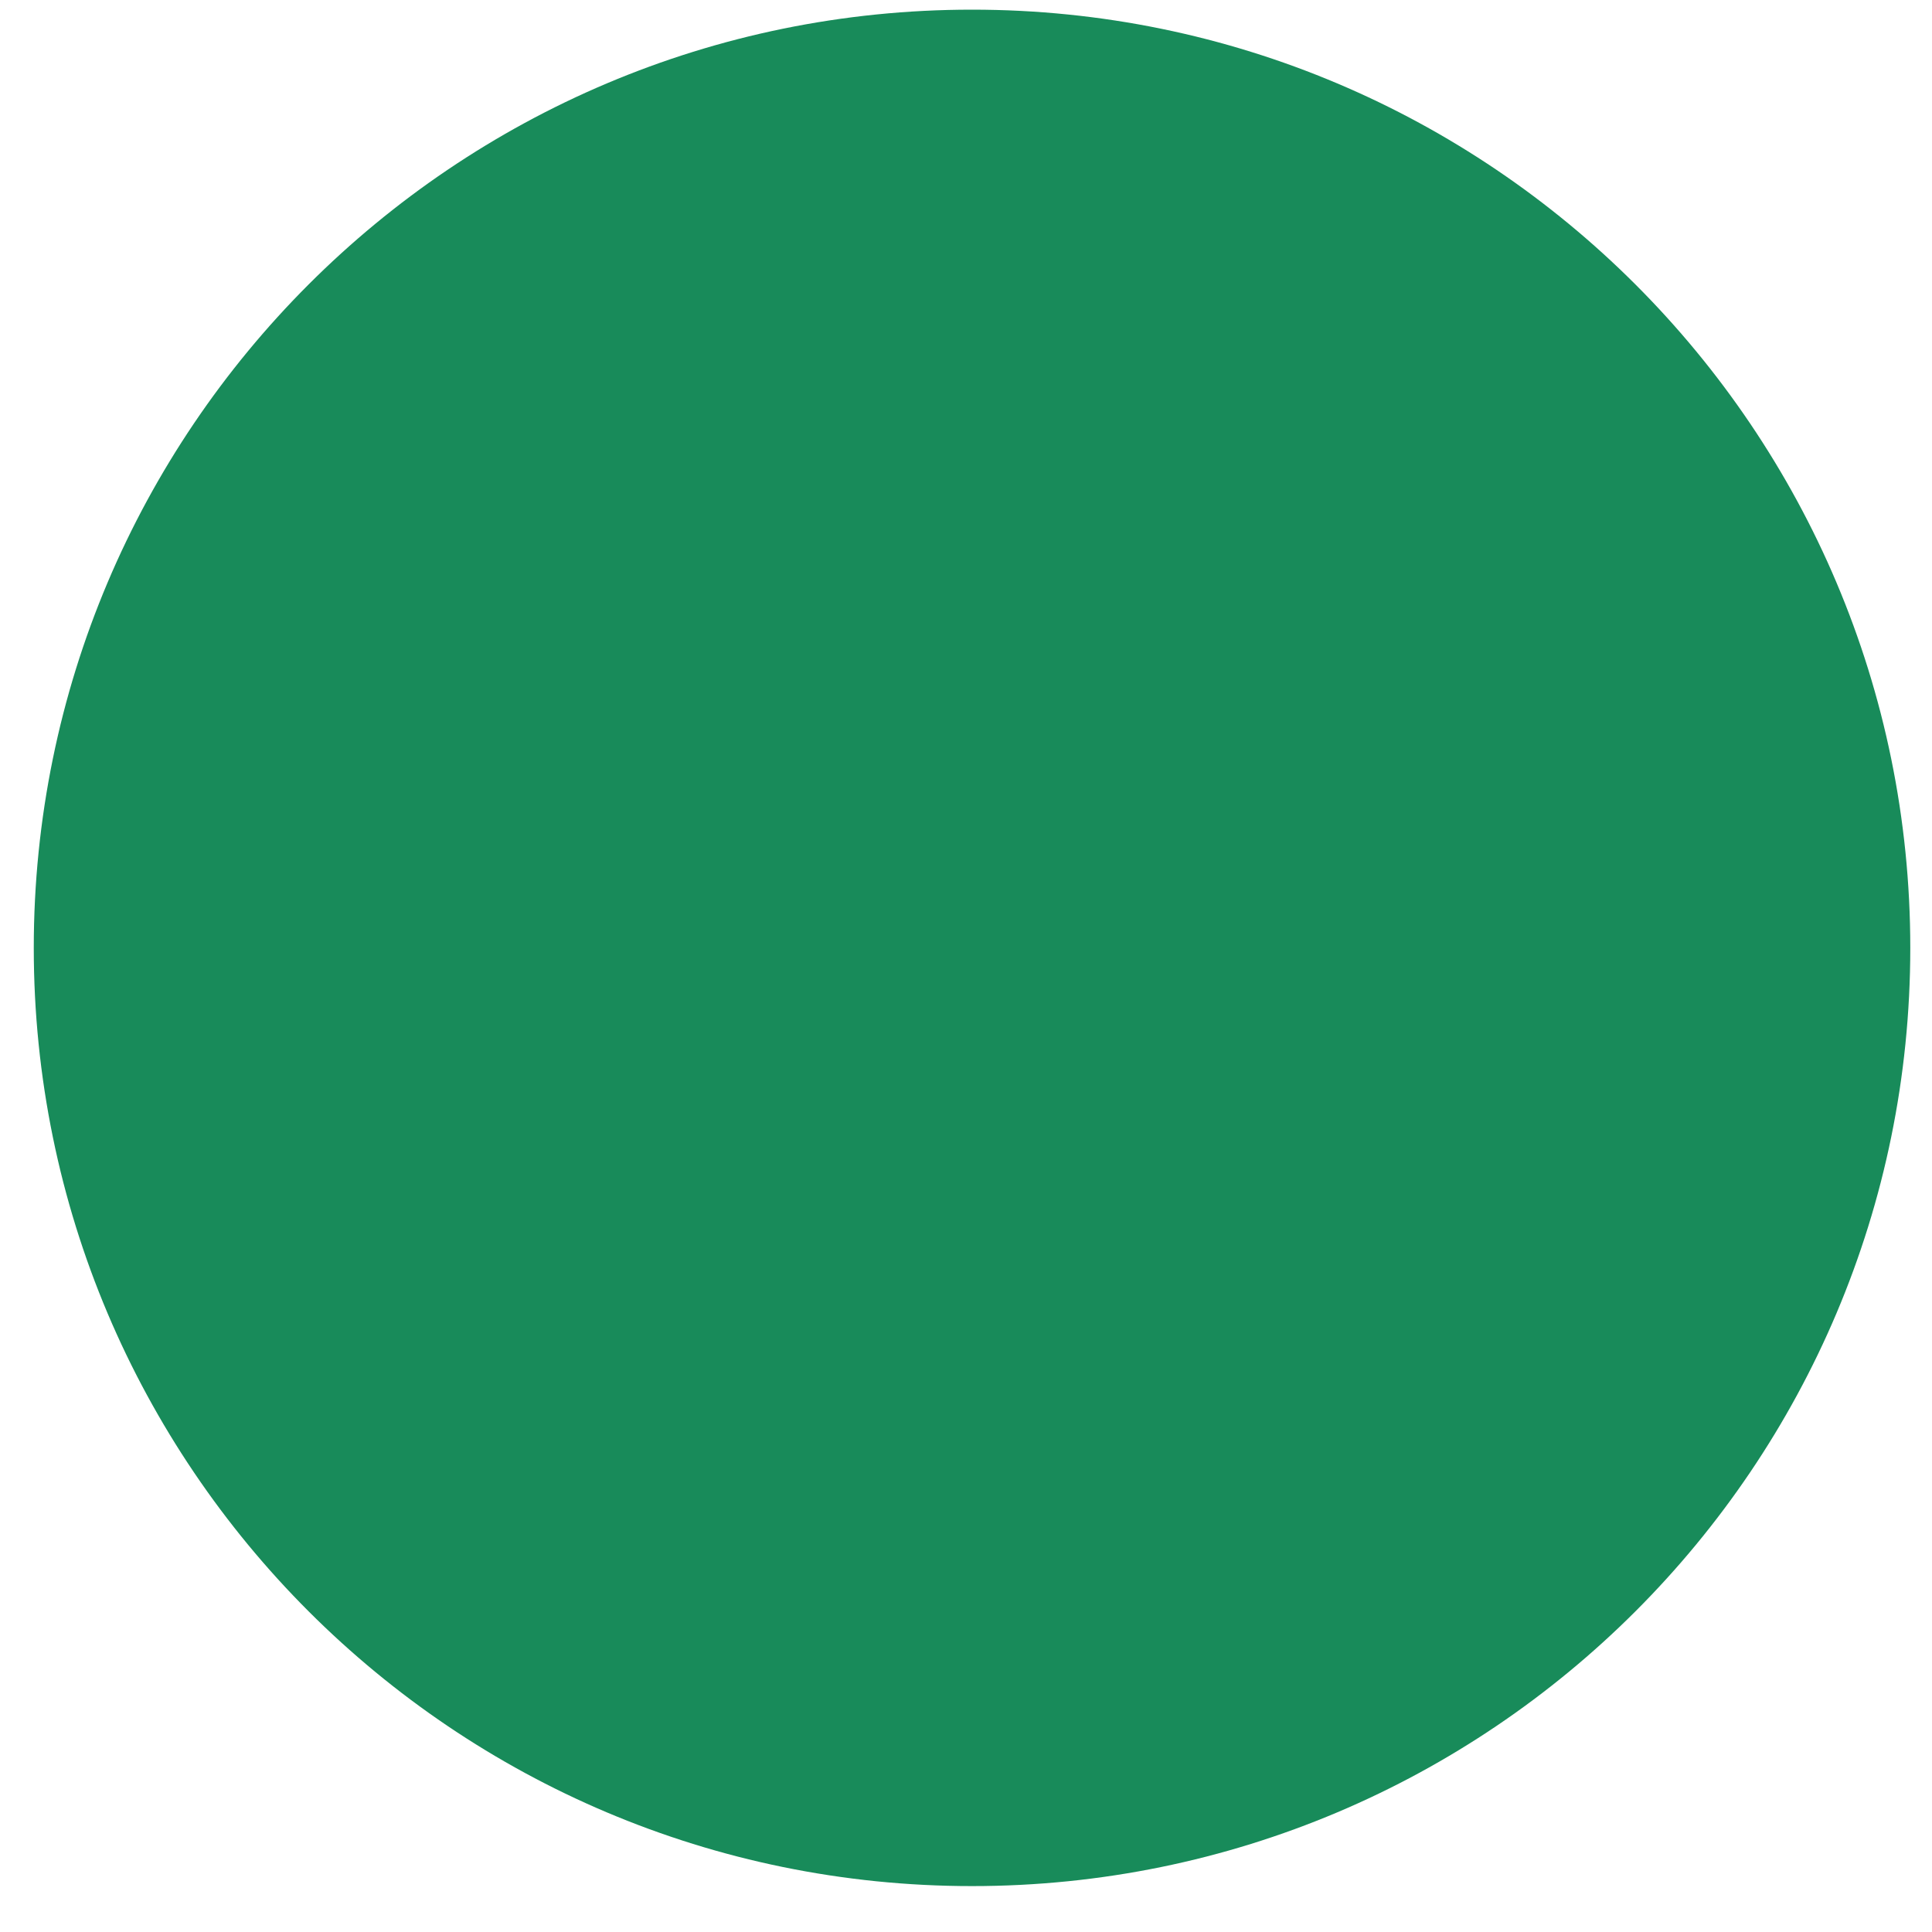
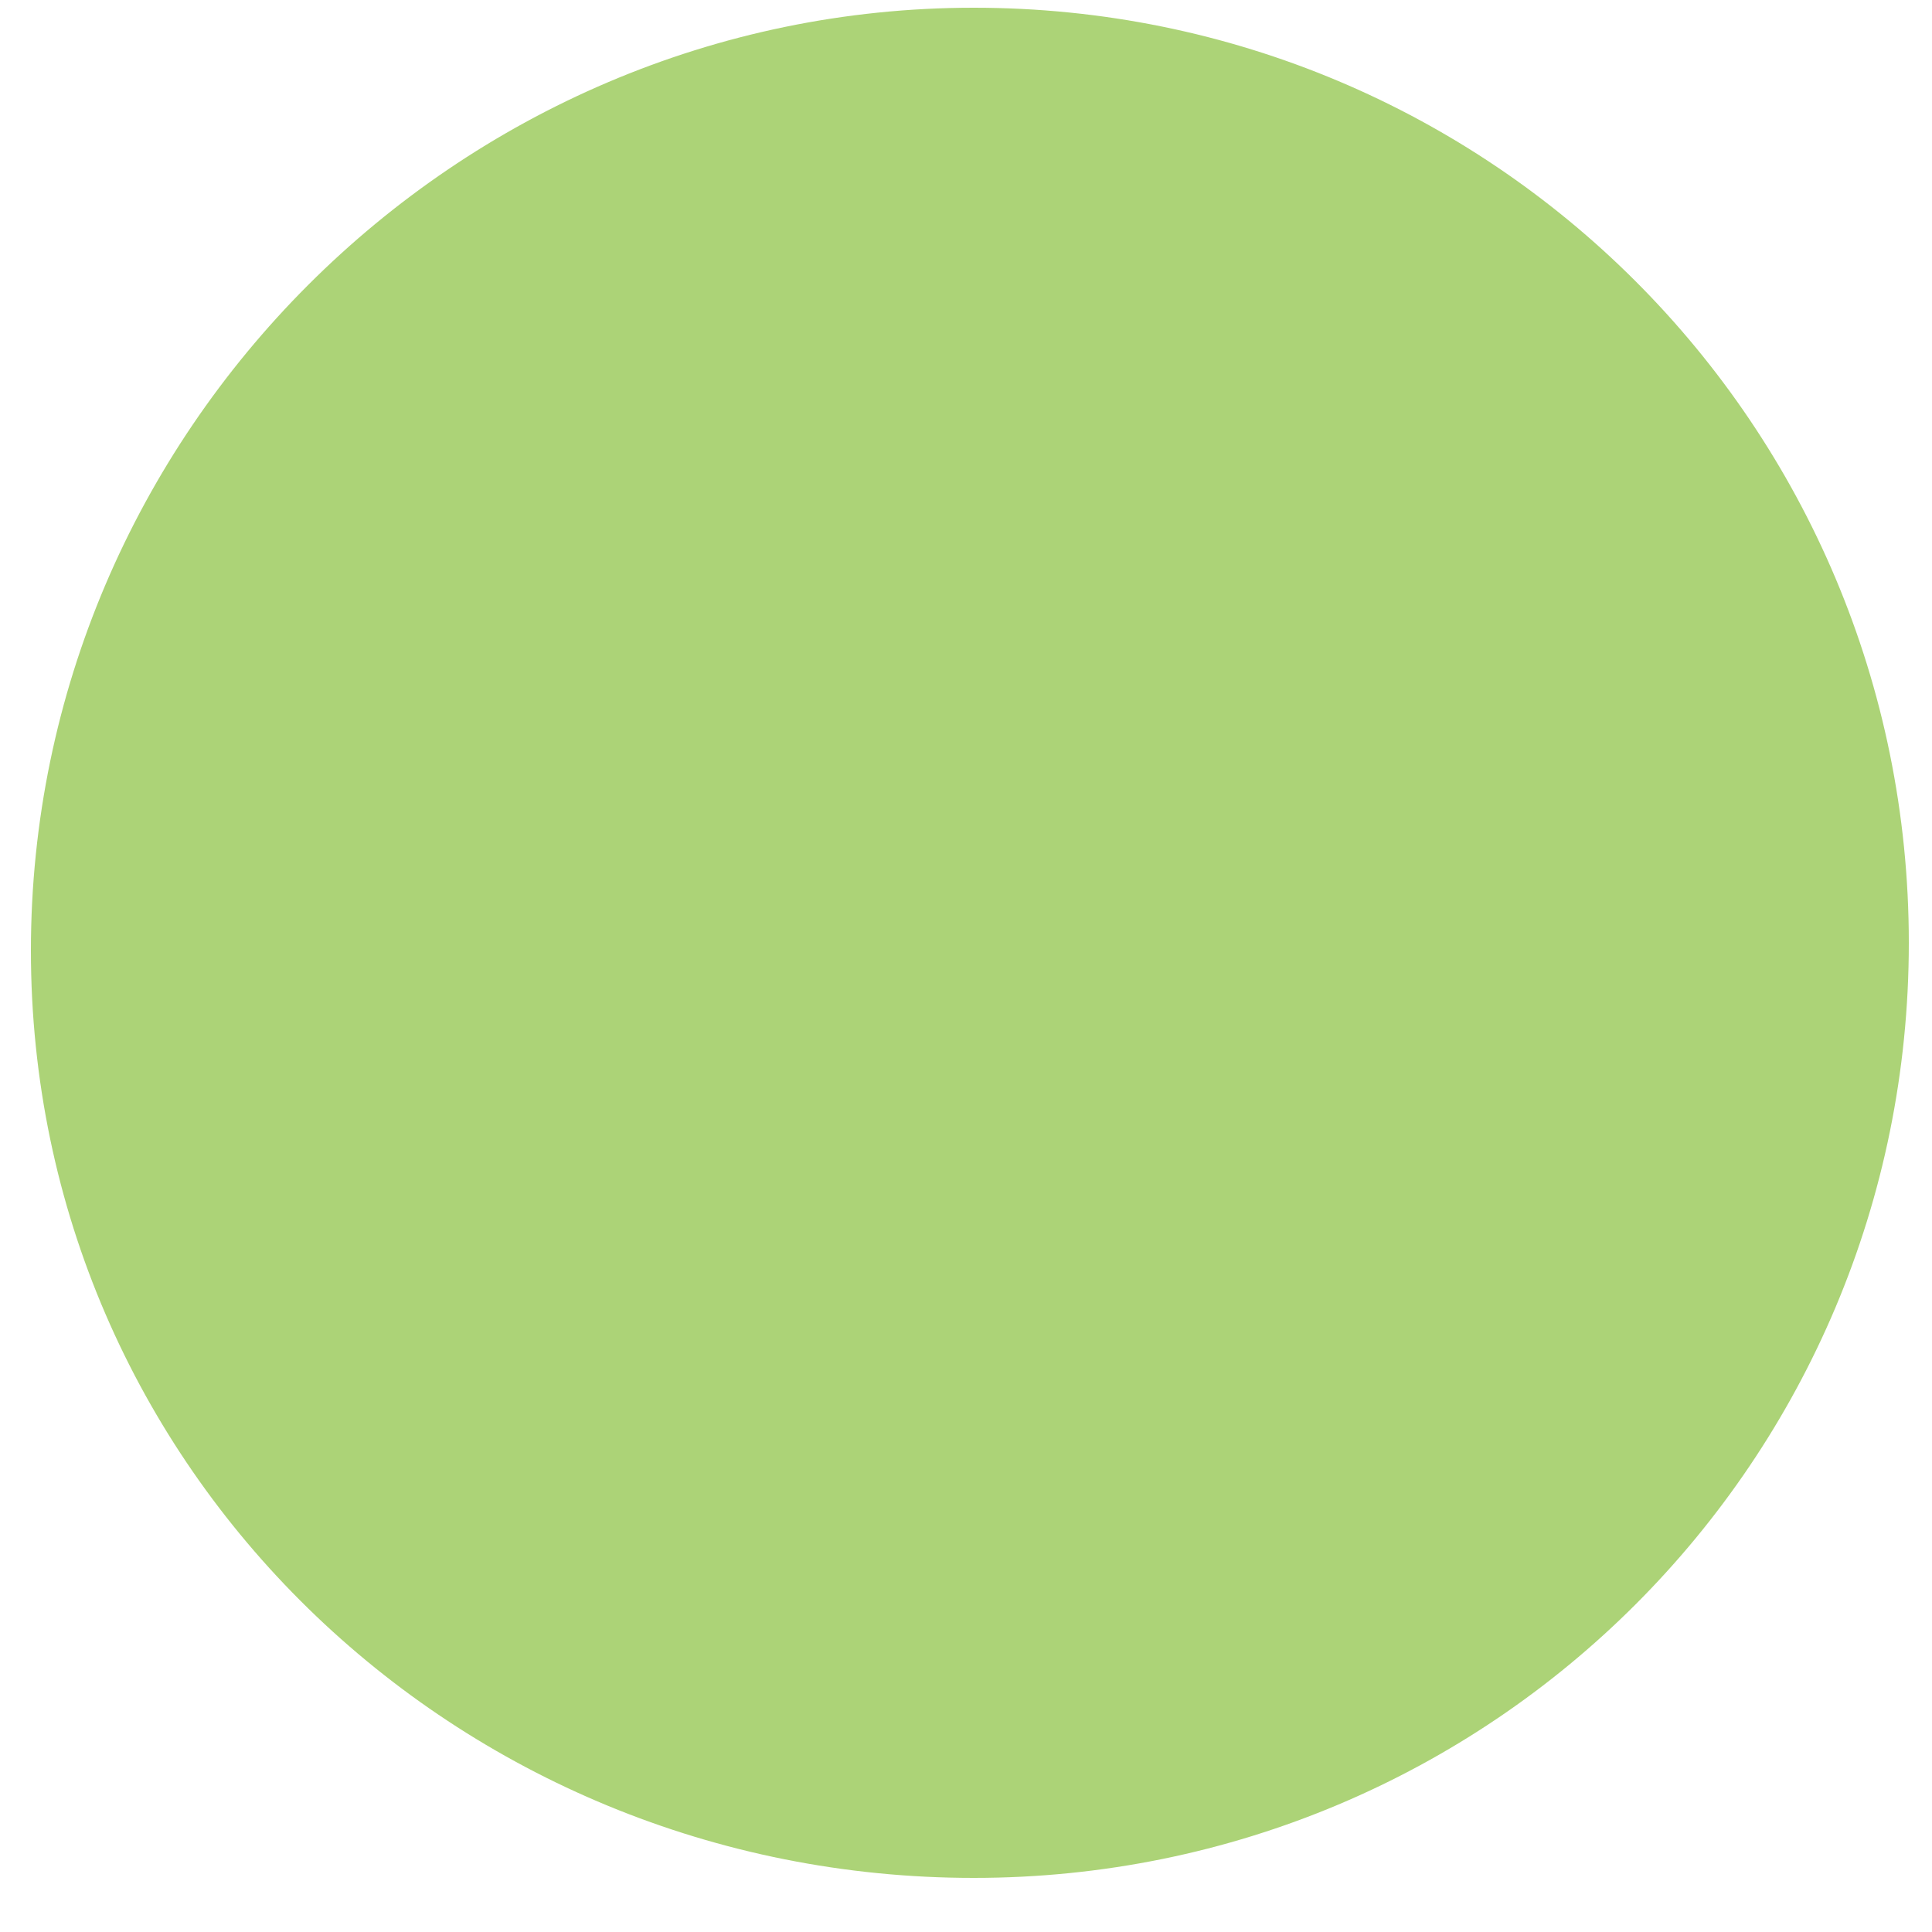
- <svg xmlns="http://www.w3.org/2000/svg" width="25px" height="25px">
-   <path fill-rule="evenodd" fill="rgb(24, 139, 90)" d="M12.578,0.125 C19.283,0.125 24.719,5.561 24.719,12.266 C24.719,18.971 19.283,24.406 12.578,24.406 C5.873,24.406 0.437,18.971 0.437,12.266 C0.437,5.561 5.873,0.125 12.578,0.125 Z" />
+ <svg xmlns="http://www.w3.org/2000/svg" version="1.1" id="Layer_1" x="0px" y="0px" viewBox="0 0 25 25" style="enable-background:new 0 0 25 25;" xml:space="preserve">
+   <style type="text/css">
+ 	.st0{fill:#ACD377;}
+ </style>
+   <path class="st0" d="M12.6,0.1c6.7,0,12.1,5.4,12.1,12.1s-5.4,12.1-12.1,12.1S0.4,19,0.4,12.3S5.9,0.1,12.6,0.1z" />
</svg>
